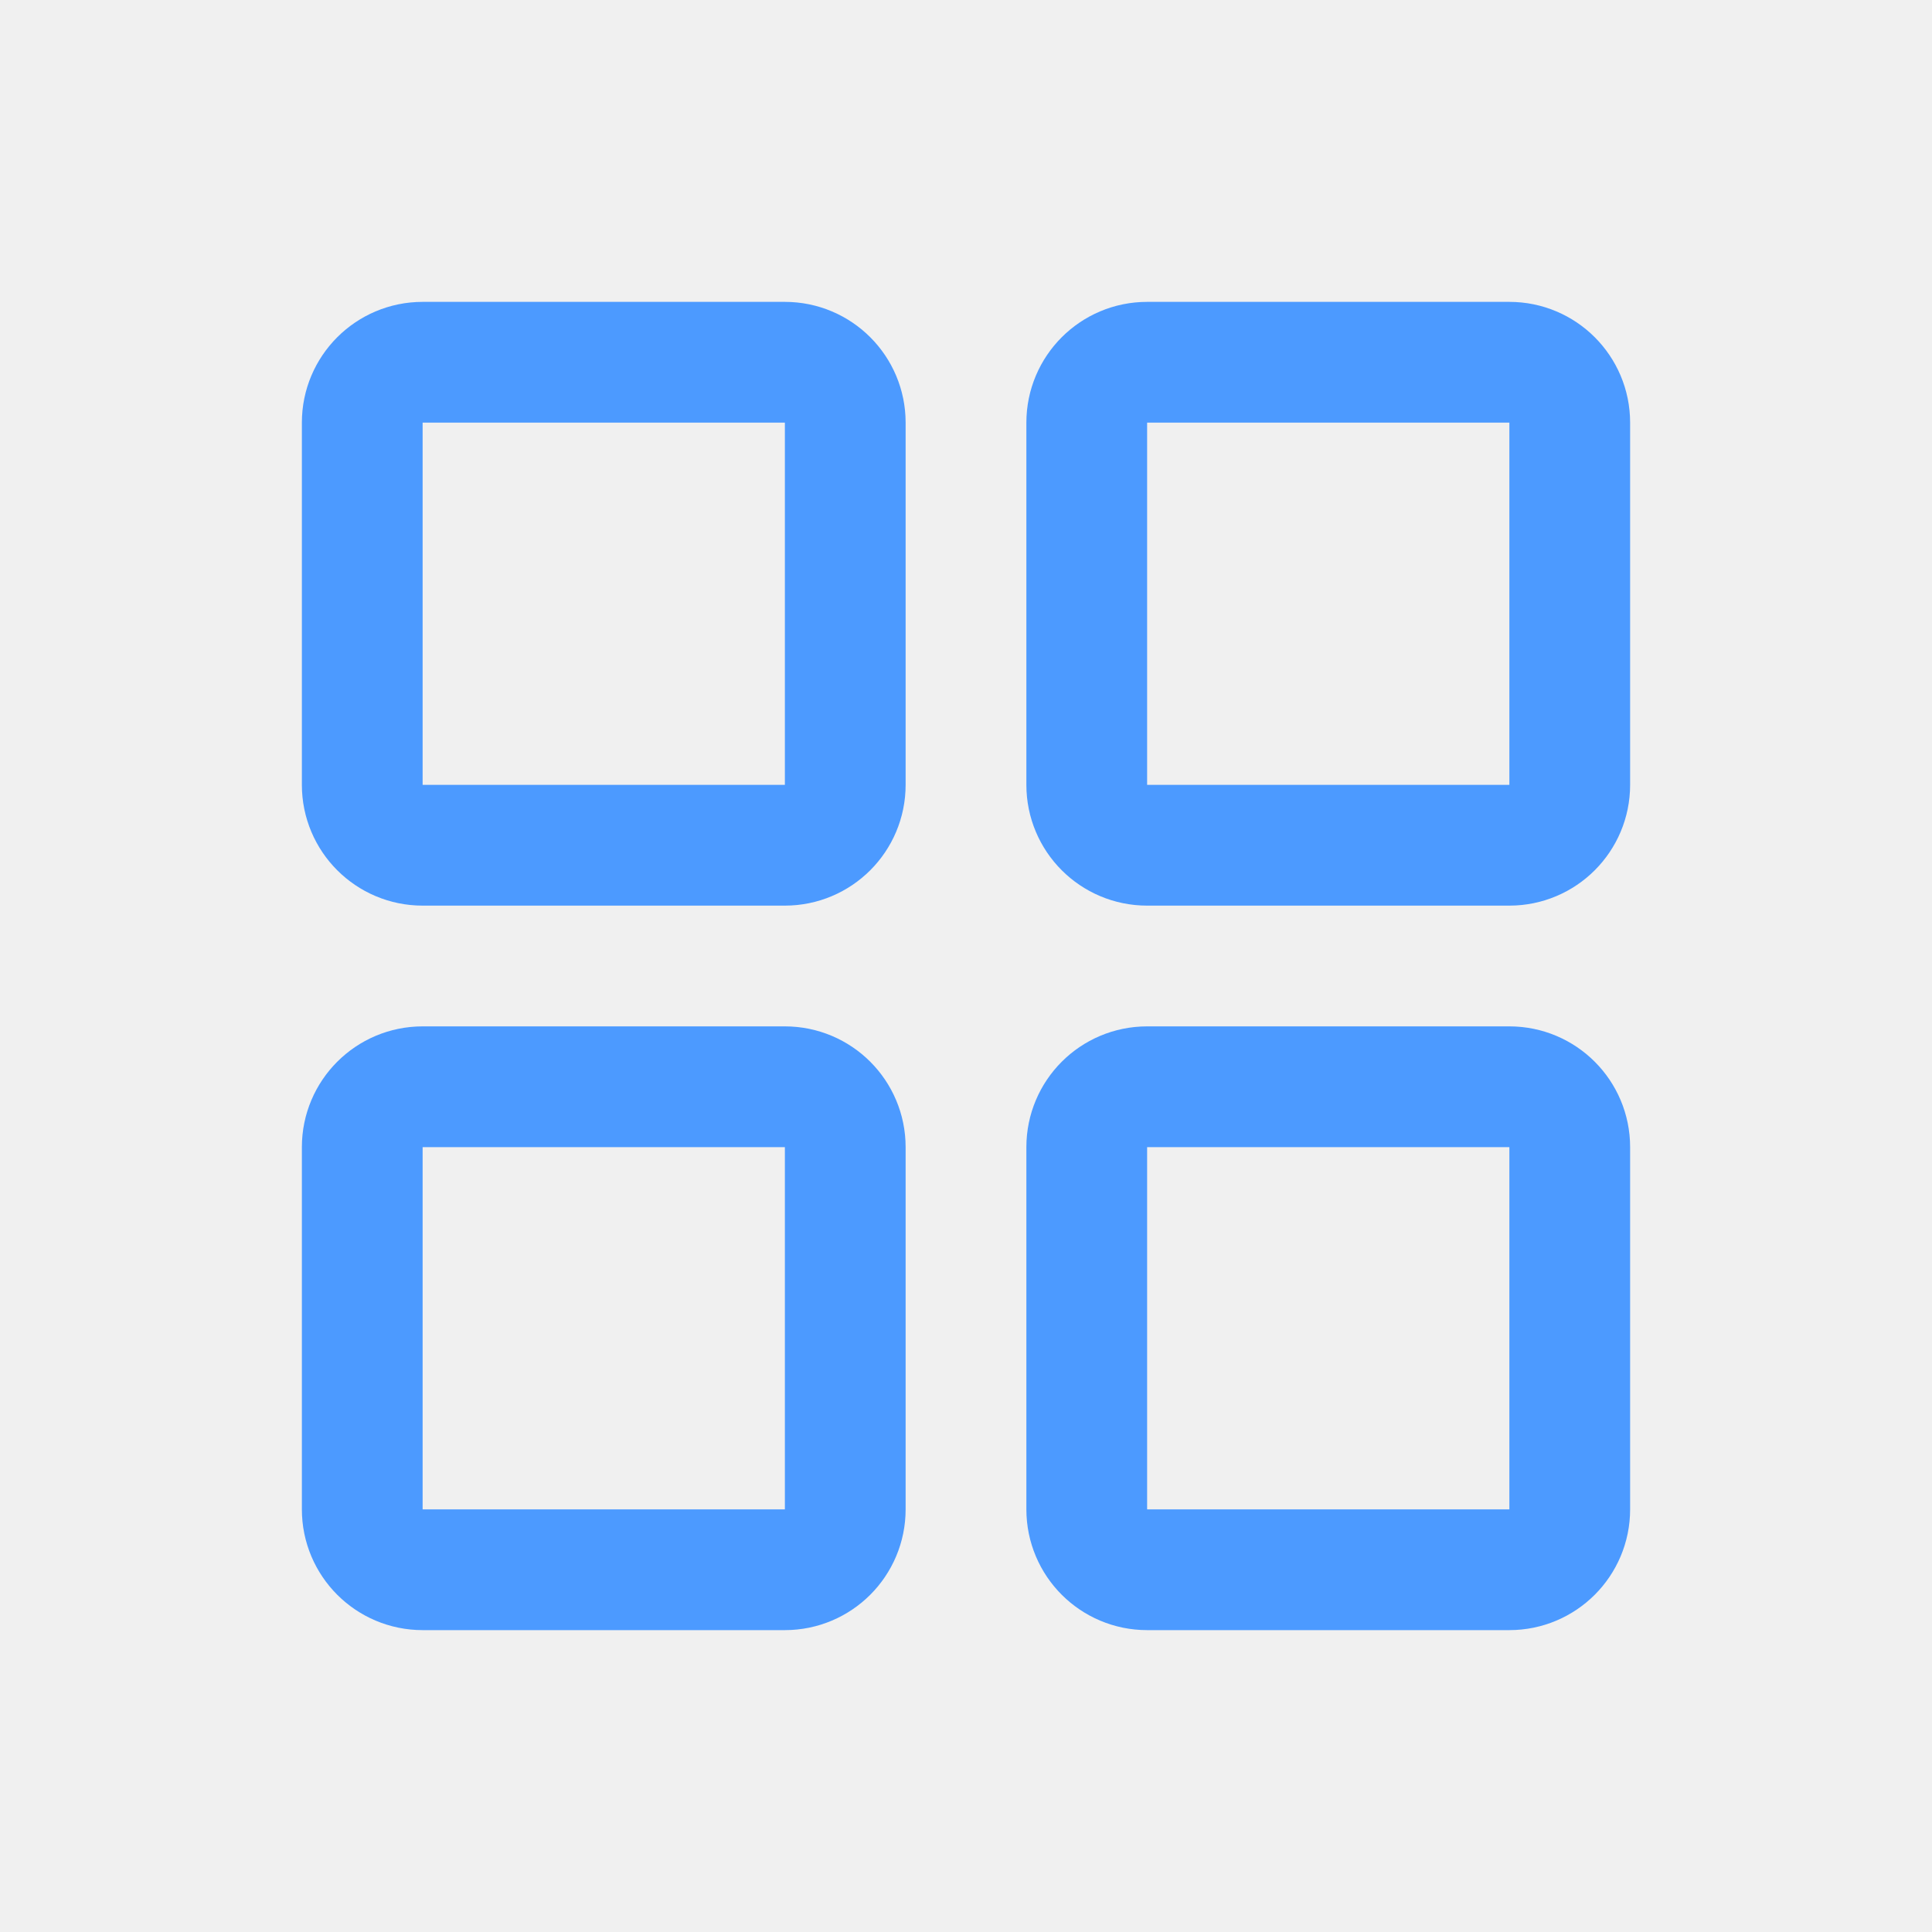
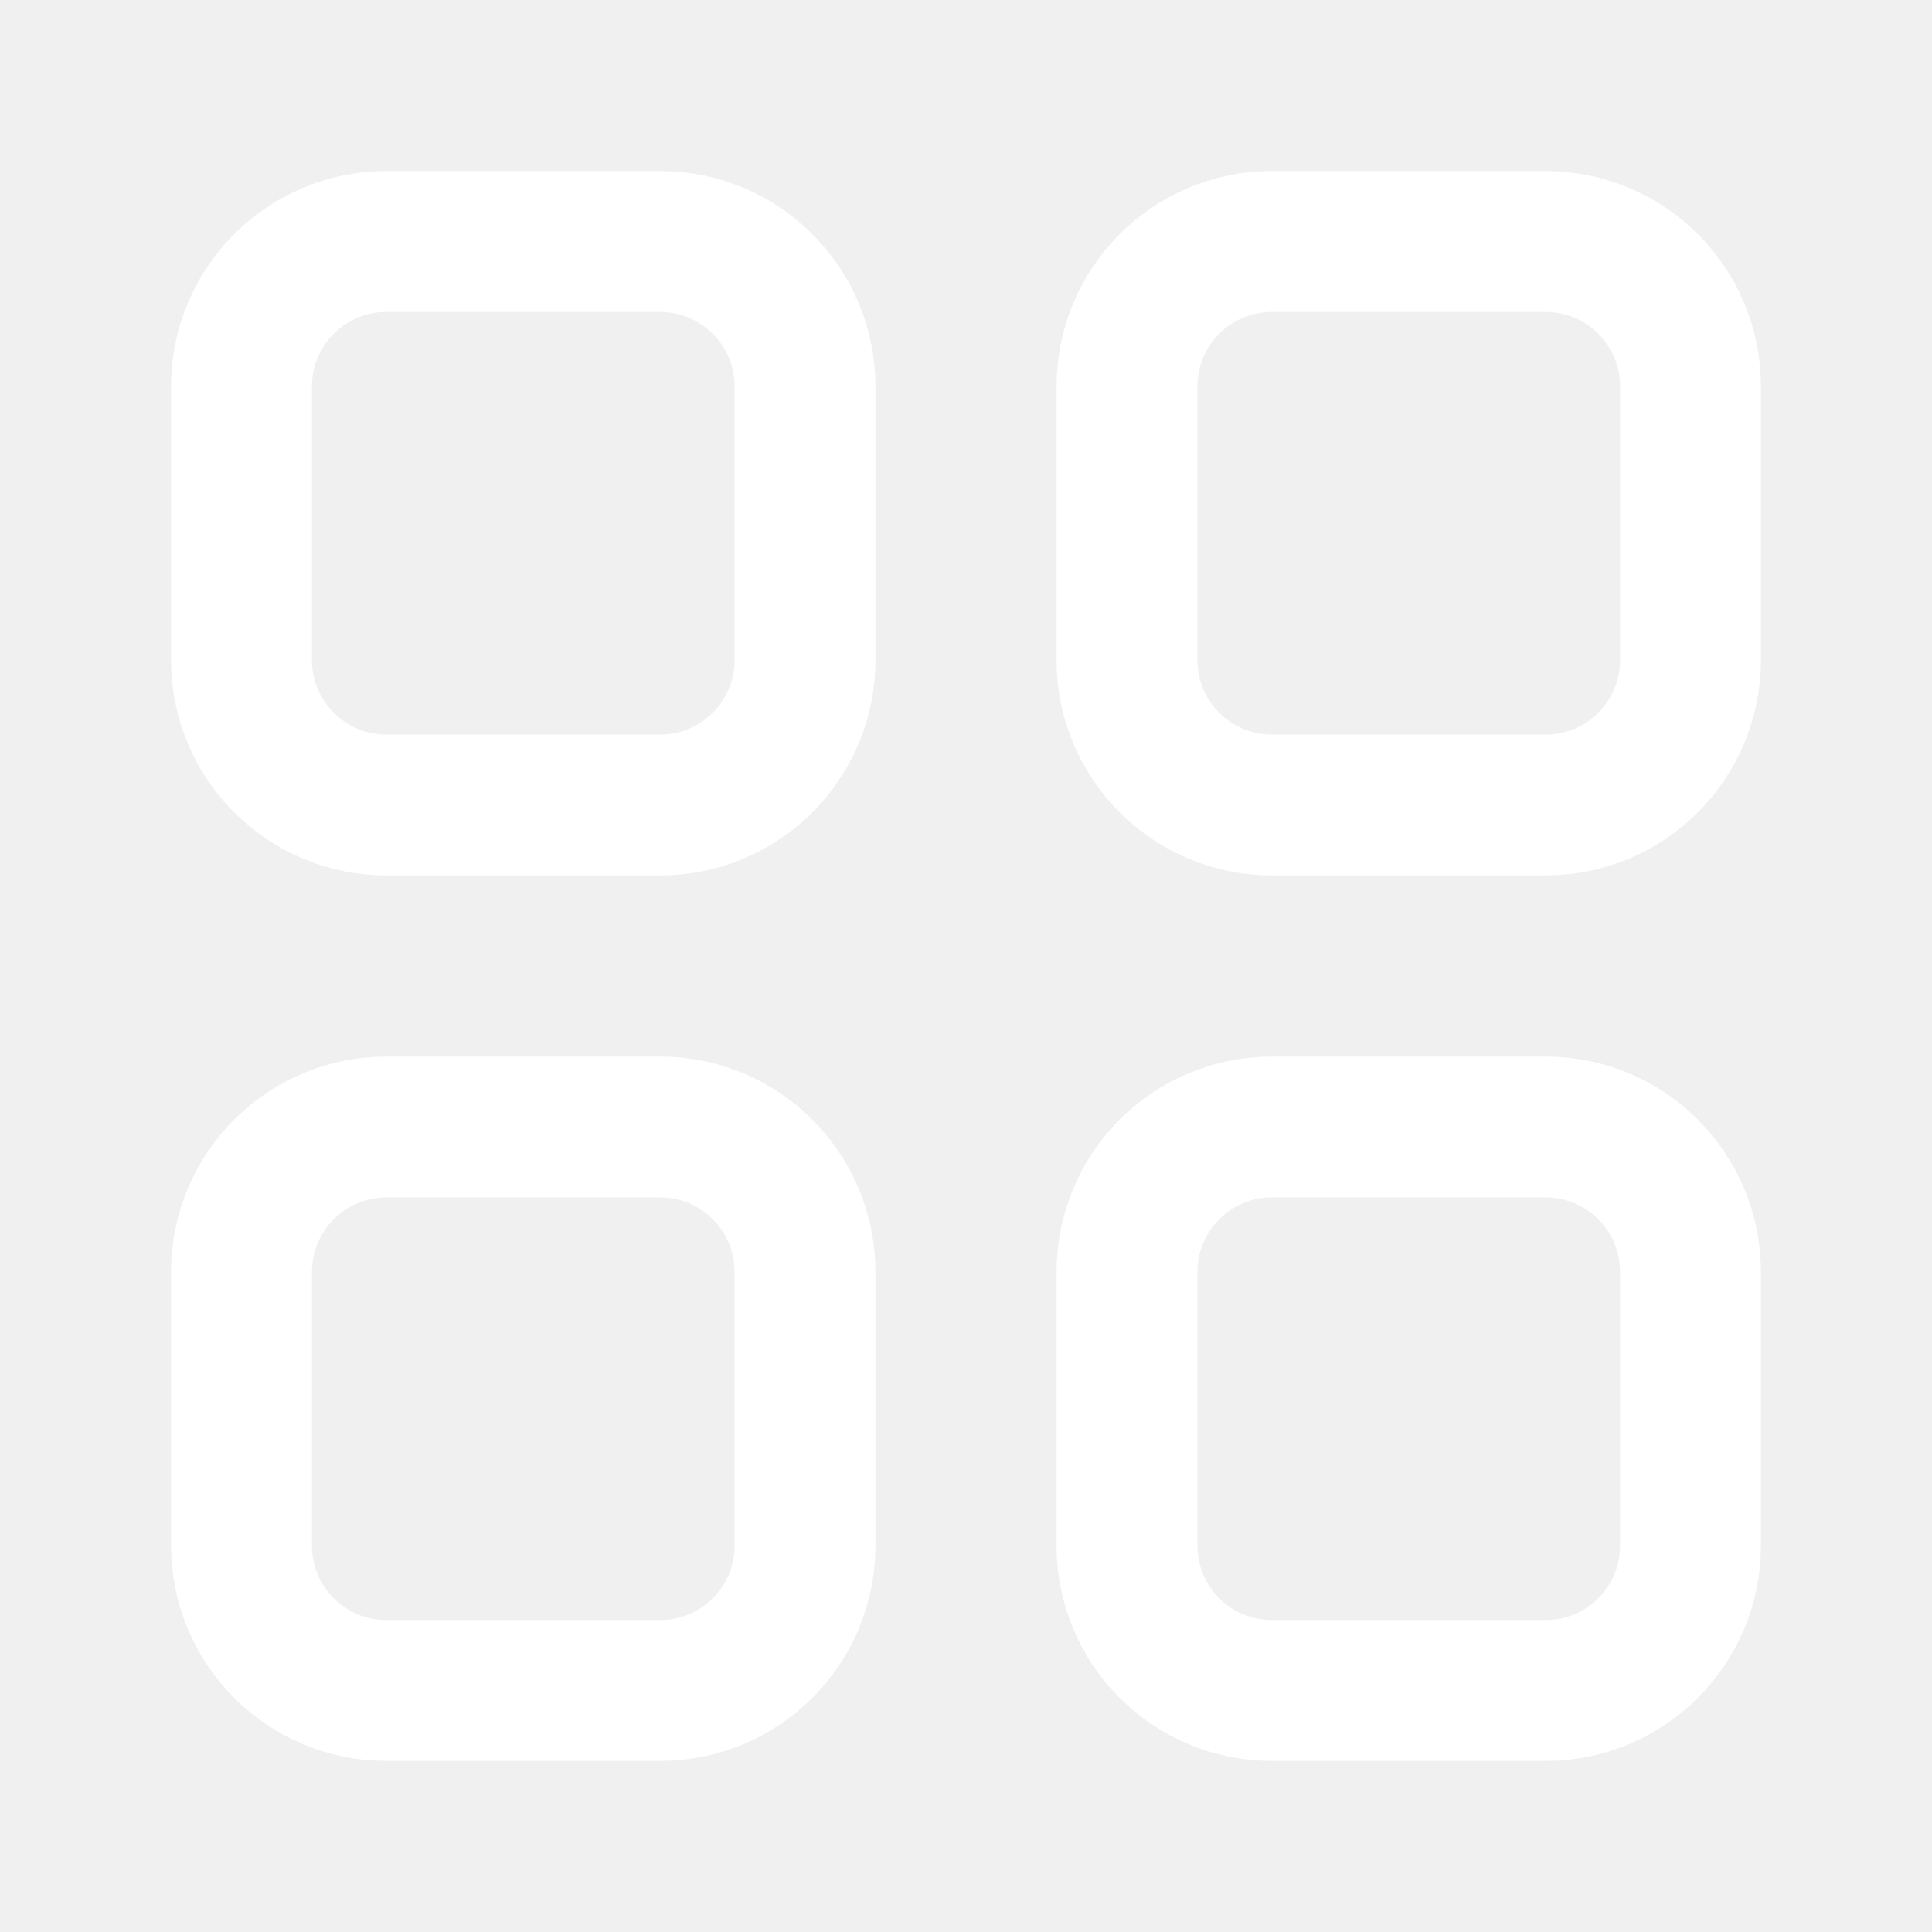
- <svg xmlns="http://www.w3.org/2000/svg" viewBox="0 0 256 256">
-   <rect width="256" height="256" fill="none" />
-   <rect x="48" y="48" width="64" height="64" rx="8" fill="none" stroke="#4C9AFF" stroke-linecap="round" stroke-linejoin="round" stroke-width="16" />
-   <rect x="144" y="48" width="64" height="64" rx="8" fill="none" stroke="#4C9AFF" stroke-linecap="round" stroke-linejoin="round" stroke-width="16" />
-   <rect x="48" y="144" width="64" height="64" rx="8" fill="none" stroke="#4C9AFF" stroke-linecap="round" stroke-linejoin="round" stroke-width="16" />
-   <rect x="144" y="144" width="64" height="64" rx="8" fill="none" stroke="#4C9AFF" stroke-linecap="round" stroke-linejoin="round" stroke-width="16" />
+ <svg xmlns="http://www.w3.org/2000/svg" width="24" height="24" viewBox="0 0 24 24" fill="none" stroke="#FFFFFF" stroke-width="1.75" stroke-linecap="round" stroke-linejoin="round">
+   <rect x="3" y="3" width="7" height="7" rx="1.8" />
+   <rect x="14" y="3" width="7" height="7" rx="1.8" />
+   <rect x="3" y="14" width="7" height="7" rx="1.8" />
+   <rect x="14" y="14" width="7" height="7" rx="1.8" />
</svg>
